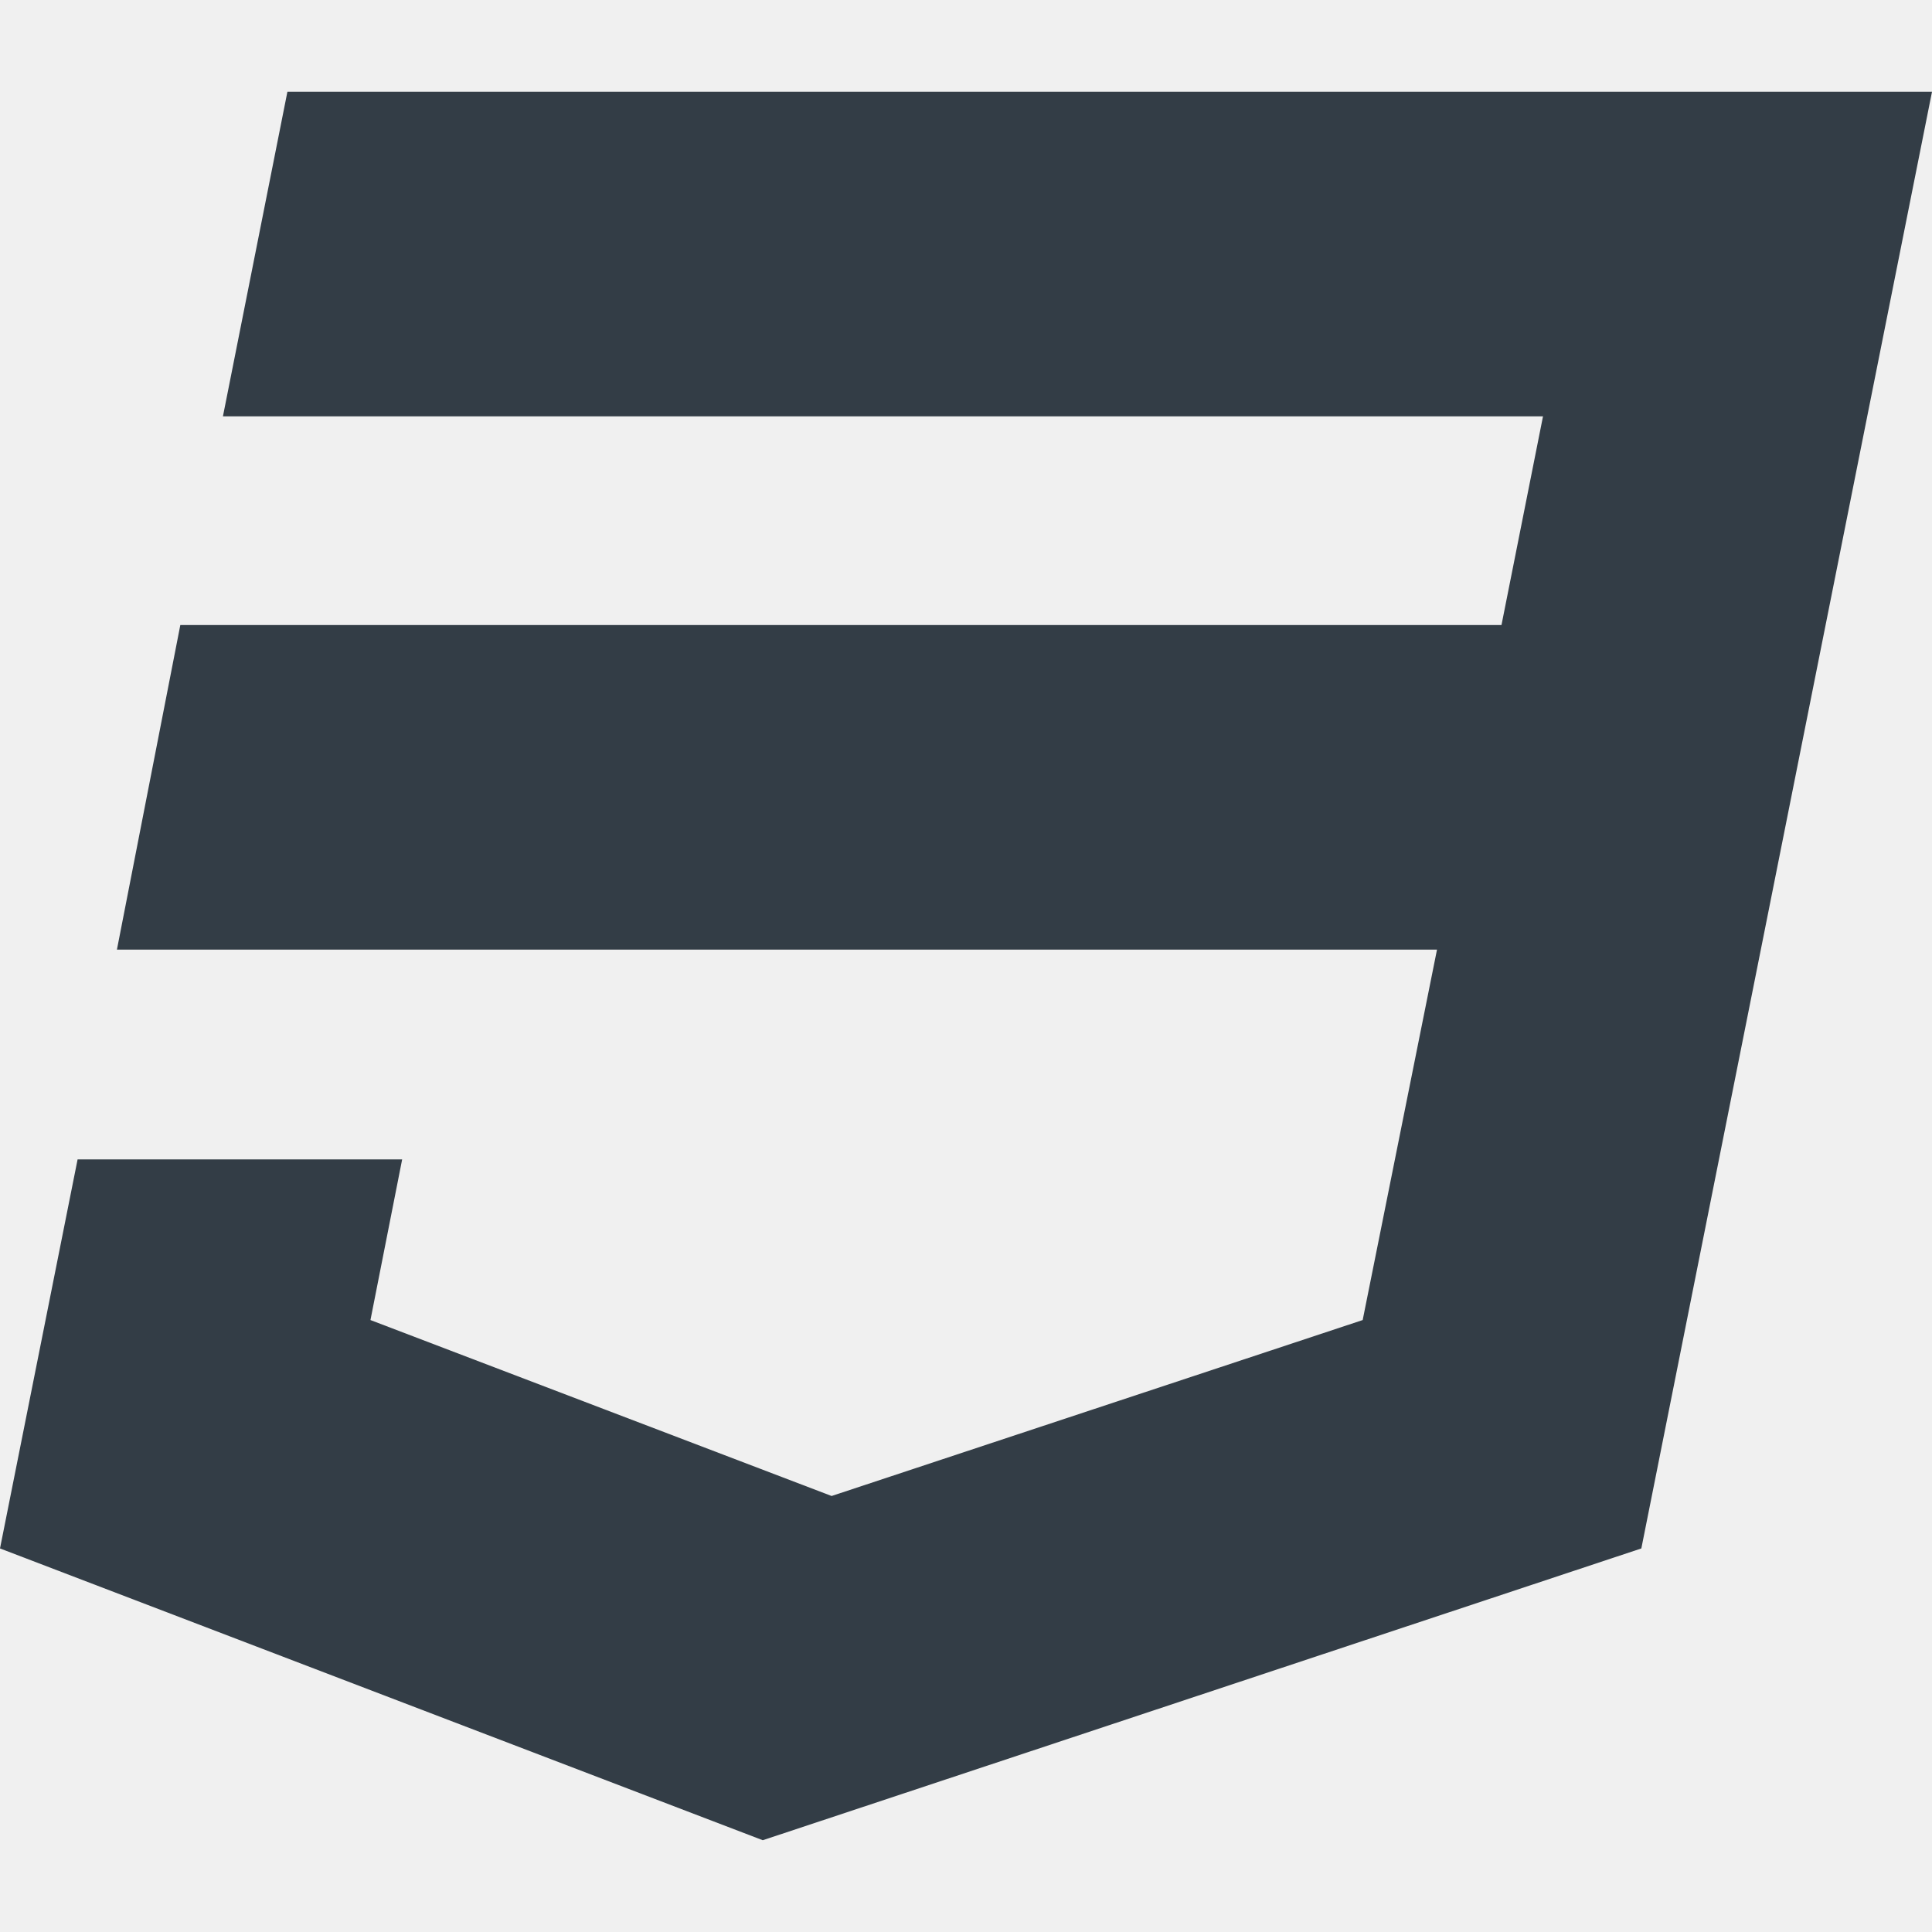
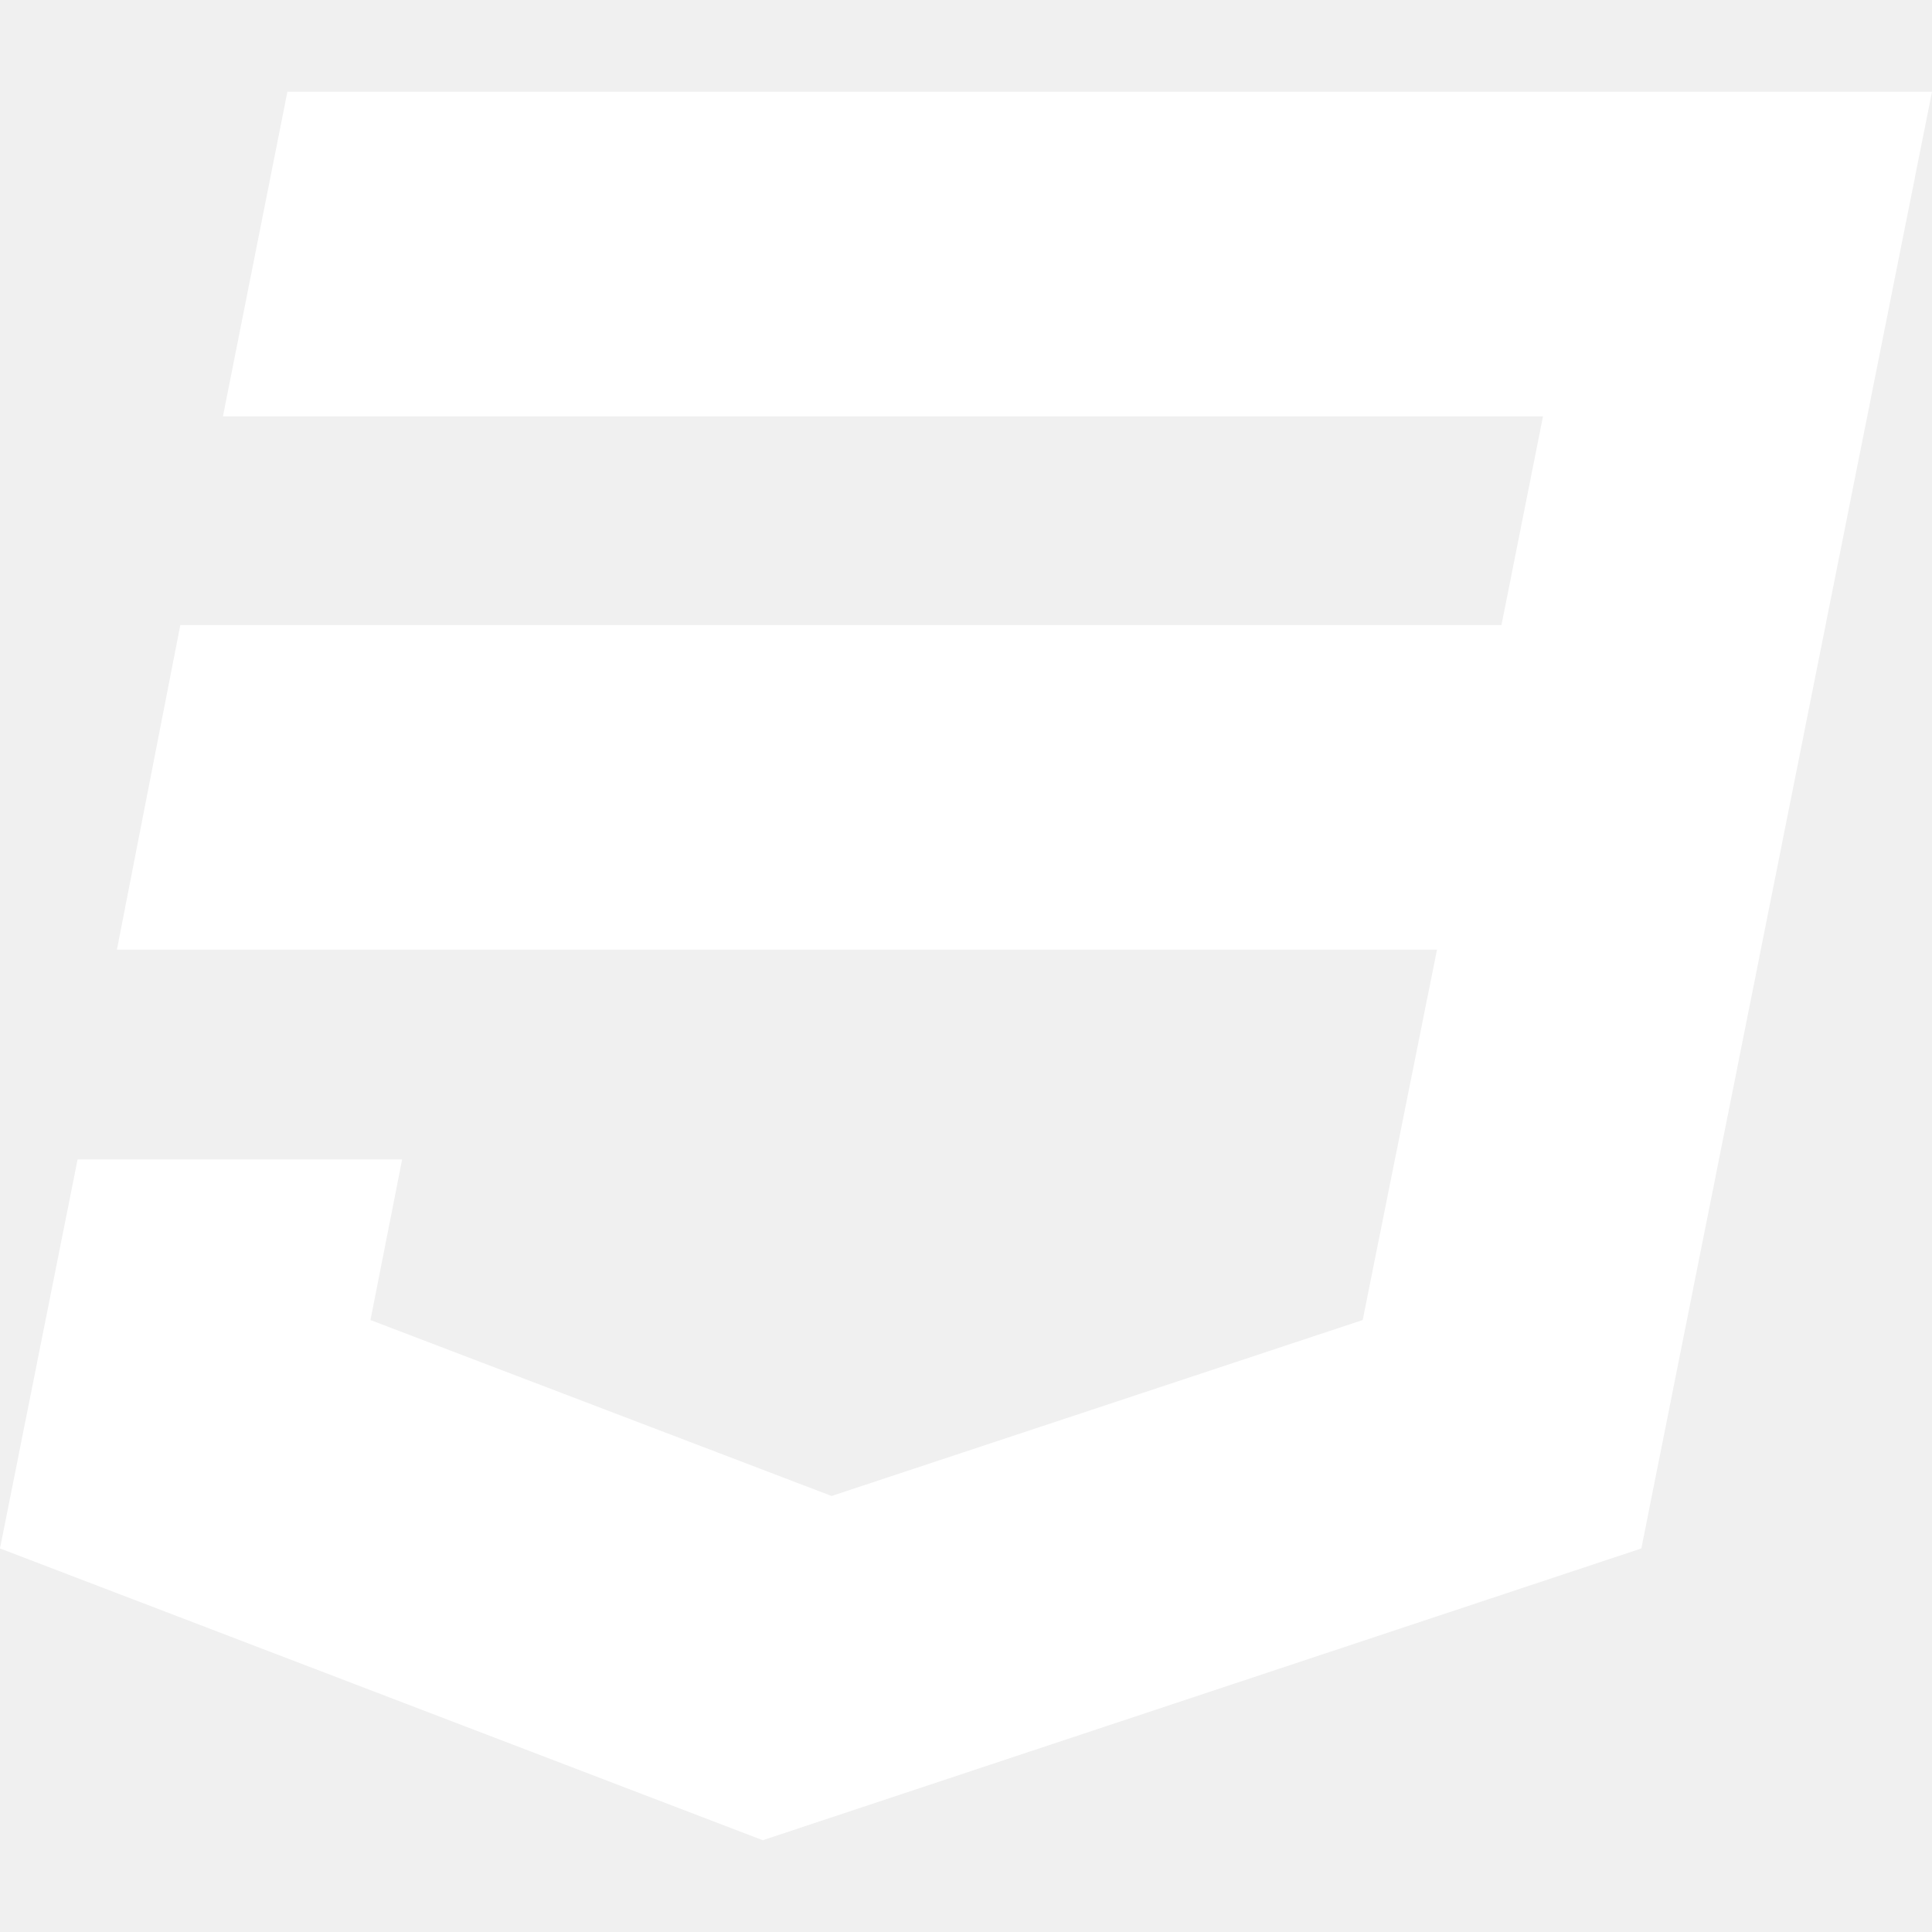
<svg xmlns="http://www.w3.org/2000/svg" version="1.1" id="Capa_1" x="0px" y="0px" width="60px" height="60px" viewBox="0 0 504.771 504.771" style="enable-background:new 0 0 504.771 504.771;" xml:space="preserve">
  <g>
-     <polygon points="75.089,23.98 58.245,108.778 403.138,108.778 392.289,163.309 47.111,163.309 30.549,248.104 375.445,248.104    356.027,344.887 217.273,390.856 96.789,344.887 105.069,302.921 20.272,302.921 0,404.559 199.286,480.791 428.831,404.559    504.771,23.98  " fill="#333d46" />
+     <polygon points="75.089,23.98 58.245,108.778 403.138,108.778 392.289,163.309 47.111,163.309 30.549,248.104 375.445,248.104    356.027,344.887 217.273,390.856 96.789,344.887 105.069,302.921 20.272,302.921 0,404.559 199.286,480.791 428.831,404.559    504.771,23.98  " fill="#FFF" />
  </g>
</svg>
